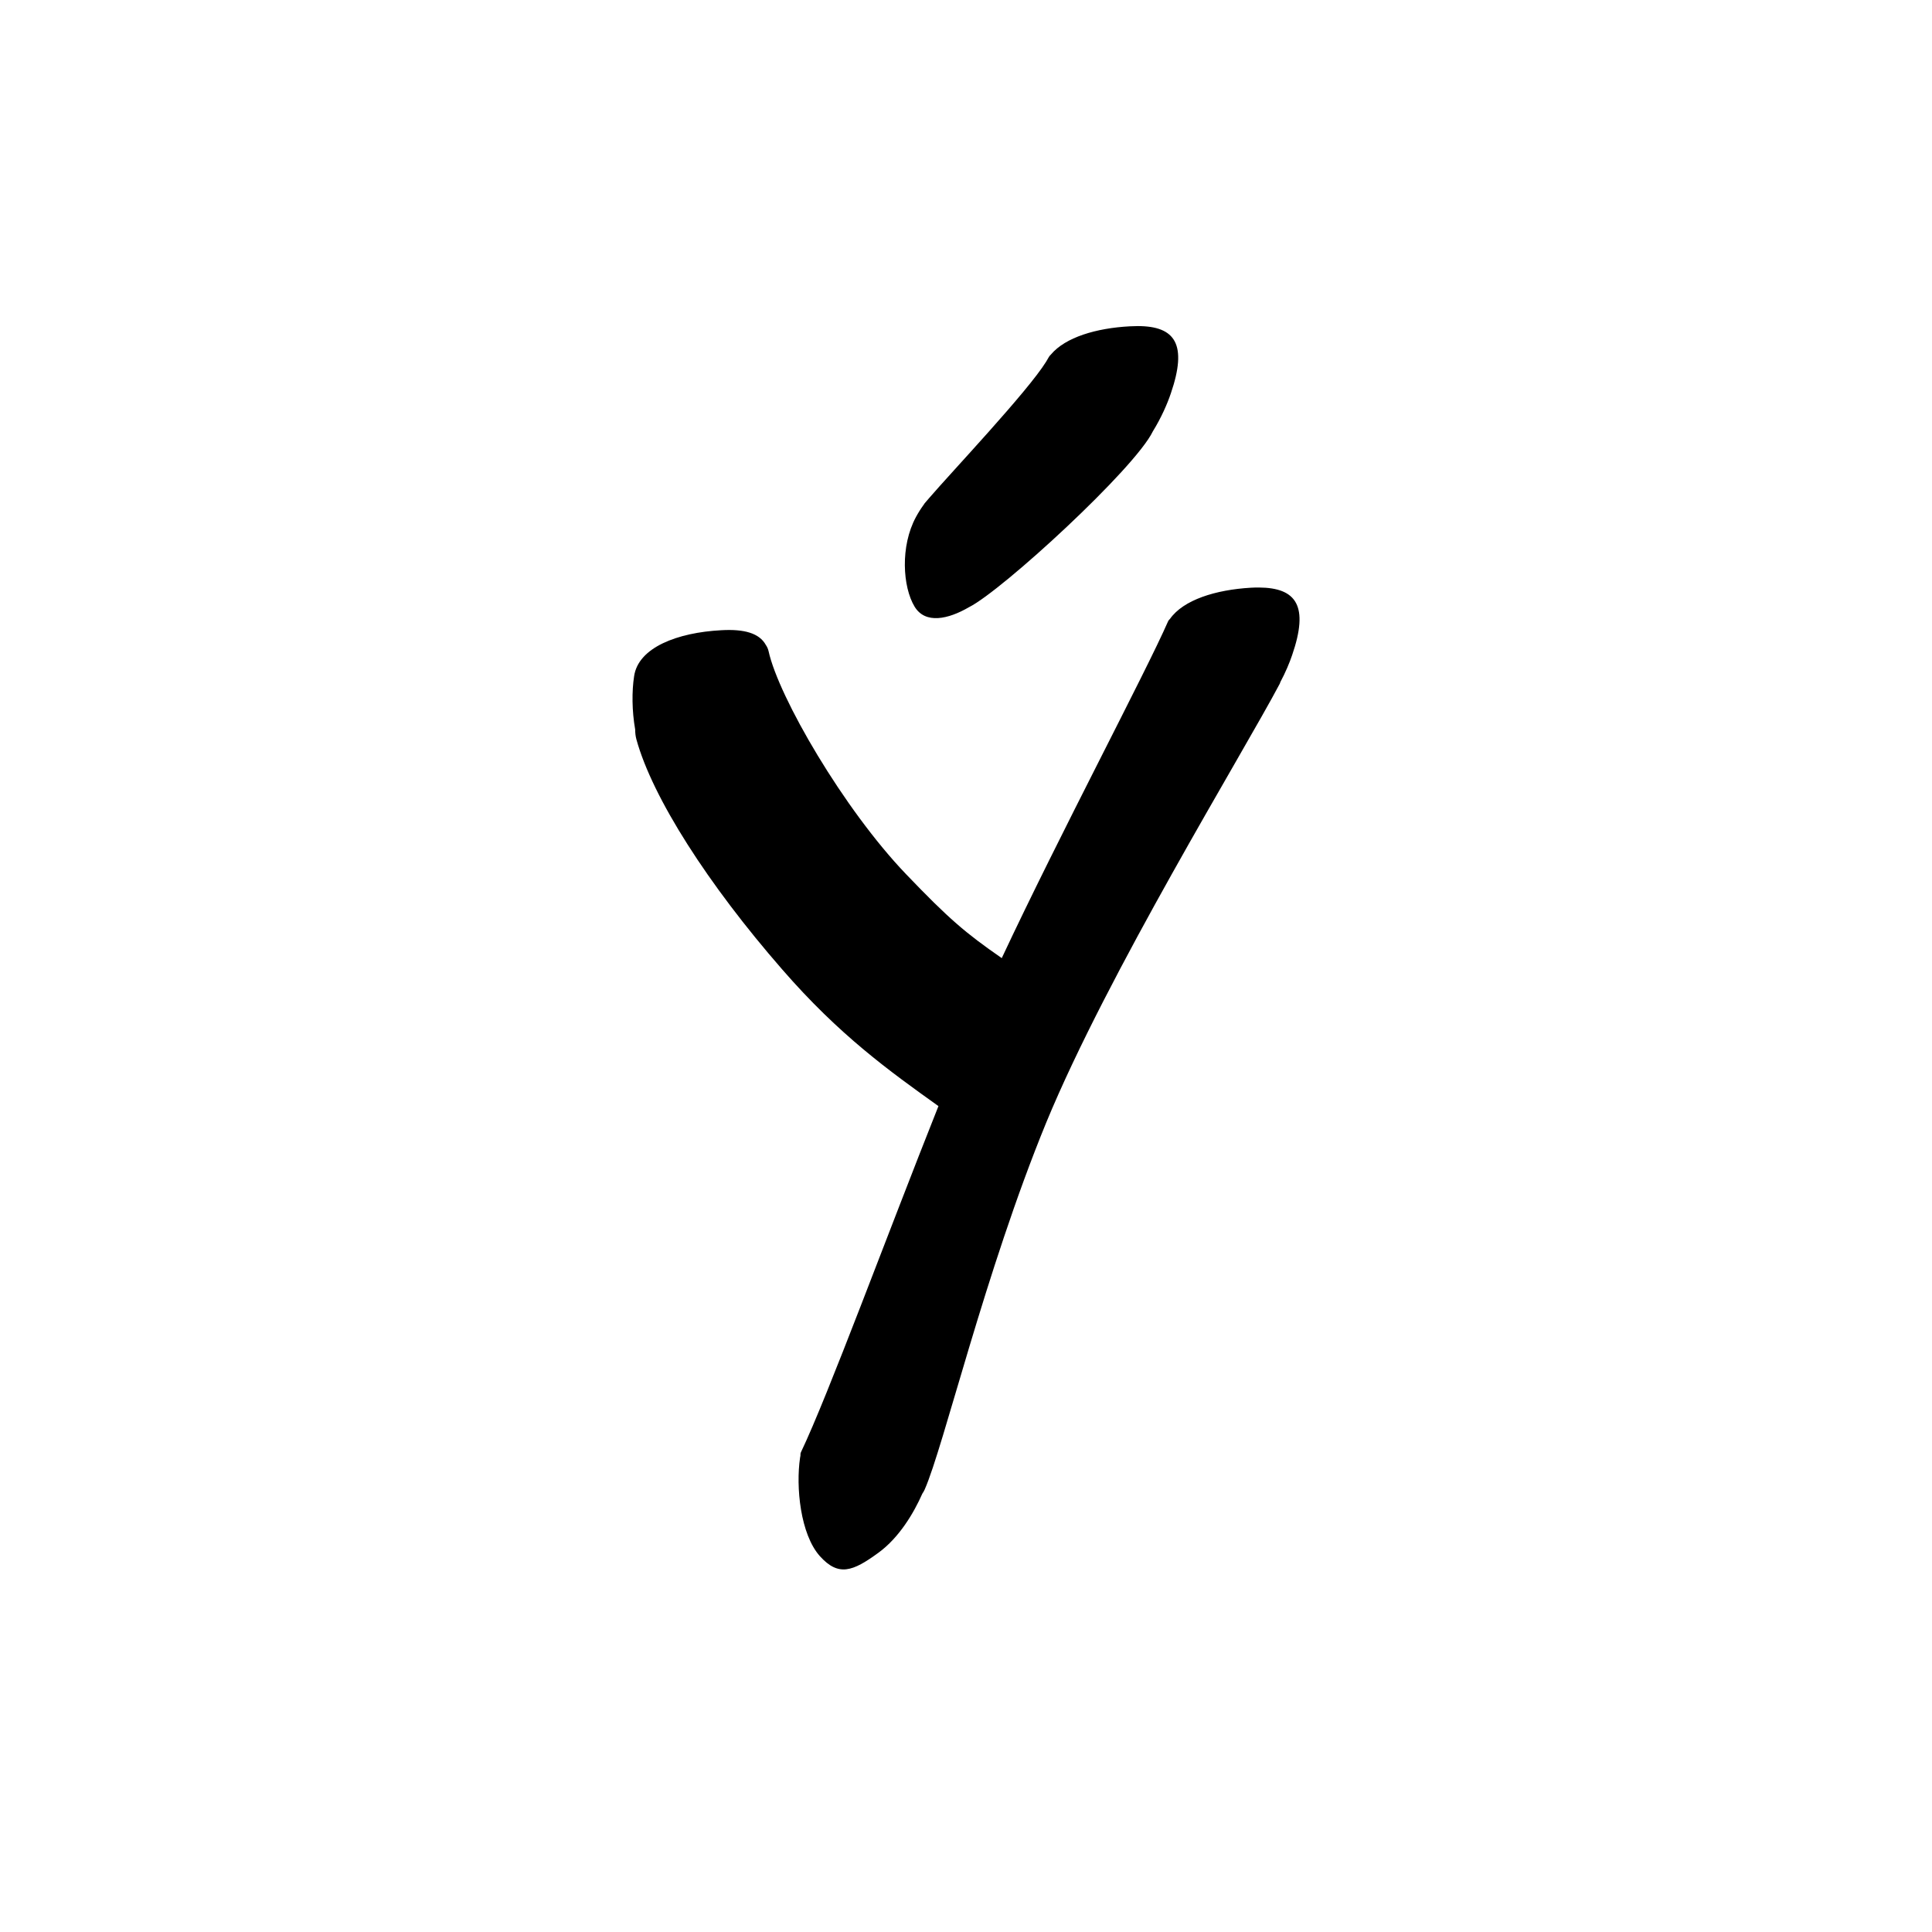
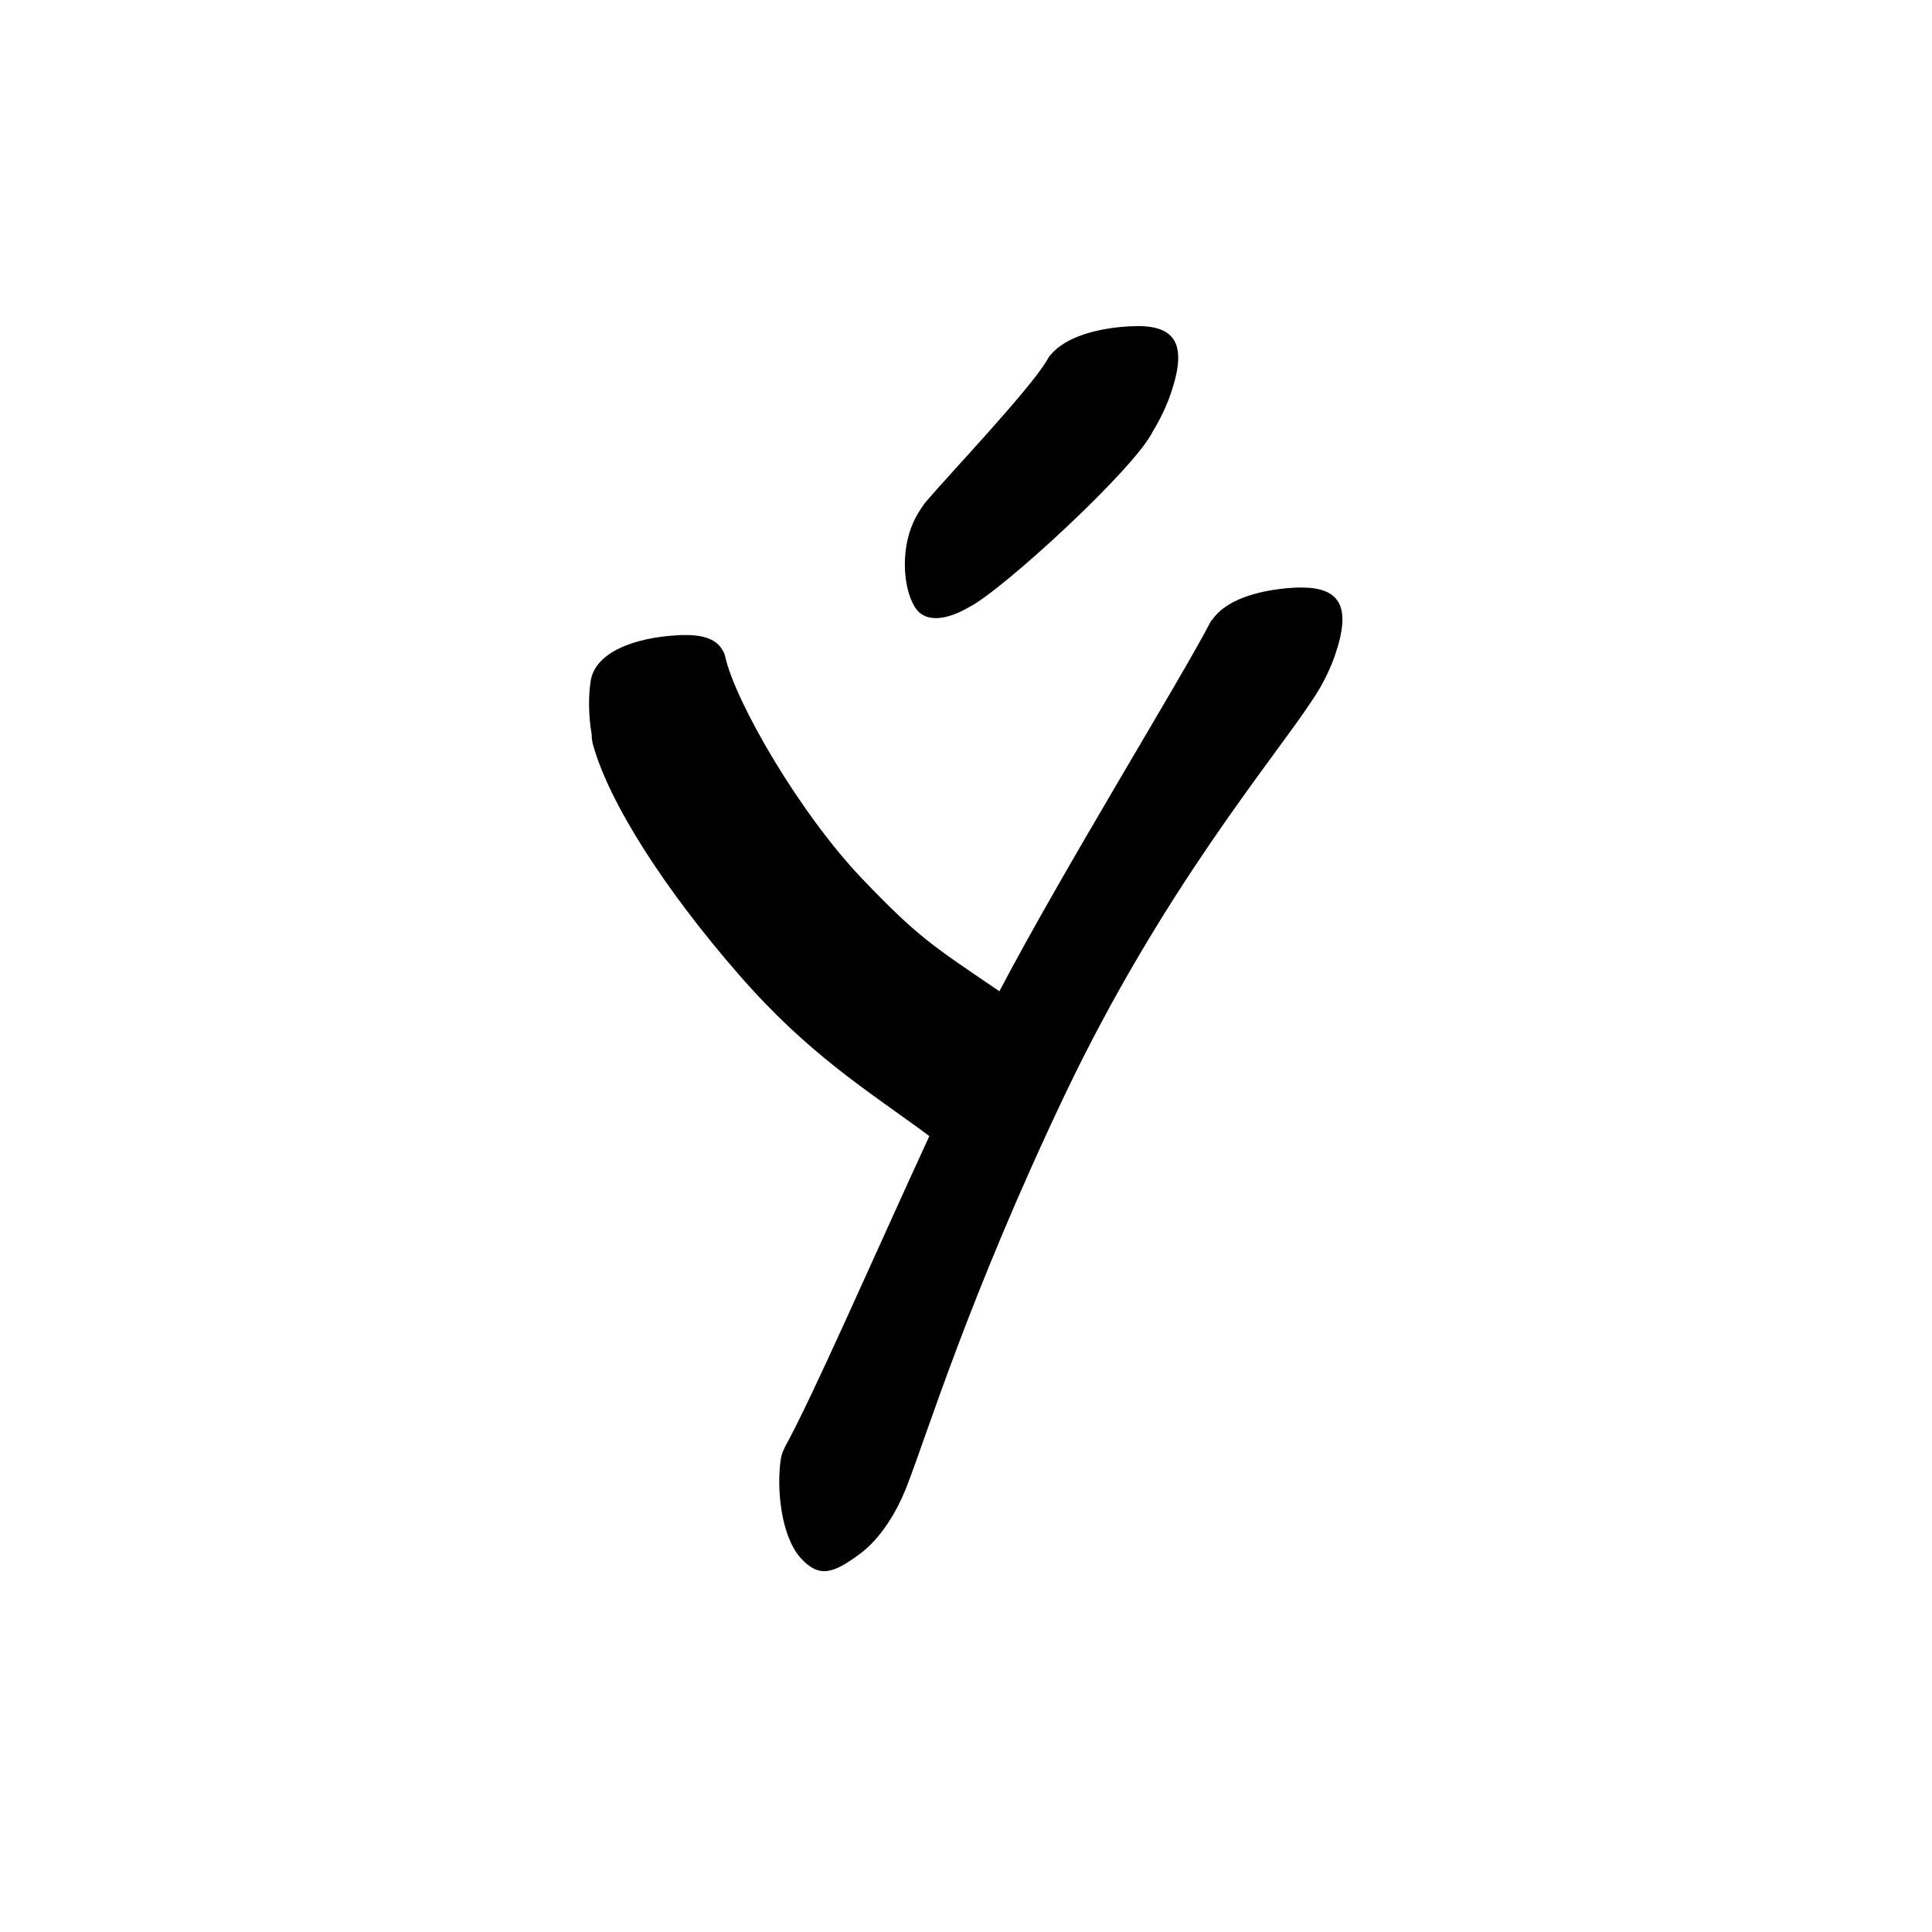
<svg xmlns="http://www.w3.org/2000/svg" xmlns:ns1="http://xml.openoffice.org/svg/export" version="1.2" width="100mm" height="100mm" viewBox="0 0 10000 10000" preserveAspectRatio="xMidYMid" fill-rule="evenodd" stroke-width="28.222" stroke-linejoin="round" xml:space="preserve" id="svg23">
  <defs class="ClipPathGroup" id="defs2">
    <clipPath id="presentation_clip_path_shrink" clipPathUnits="userSpaceOnUse">
      <rect x="10" y="10" width="9980" height="9980" id="rect2" />
    </clipPath>
  </defs>
  <defs class="TextShapeIndex" id="defs3">
    <g ns1:slide="id1" ns1:id-list="id3 id4 id5 id6 id7 id8 id9 id10" id="g2" />
  </defs>
  <defs class="EmbeddedBulletChars" id="defs12">
    <g id="bullet-char-template-57356" transform="scale(0.0004882812,-0.0004882812)">
      <path d="M 580,1141 L 1163,571 580,0 -4,571 580,1141 Z" id="path3" />
    </g>
    <g id="bullet-char-template-57354" transform="scale(0.0004882812,-0.0004882812)">
      <path d="M 8,1128 L 1137,1128 1137,0 8,0 8,1128 Z" id="path4" />
    </g>
    <g id="bullet-char-template-10146" transform="scale(0.0004882812,-0.0004882812)">
      <path d="M 174,0 L 602,739 174,1481 1456,739 174,0 Z M 1358,739 L 309,1346 659,739 1358,739 Z" id="path5" />
    </g>
    <g id="bullet-char-template-10132" transform="scale(0.0004882812,-0.0004882812)">
      <path d="M 2015,739 L 1276,0 717,0 1260,543 174,543 174,936 1260,936 717,1481 1274,1481 2015,739 Z" id="path6" />
    </g>
    <g id="bullet-char-template-10007" transform="scale(0.0004882812,-0.0004882812)">
      <path d="M 0,-2 C -7,14 -16,27 -25,37 L 356,567 C 262,823 215,952 215,954 215,979 228,992 255,992 264,992 276,990 289,987 310,991 331,999 354,1012 L 381,999 492,748 772,1049 836,1024 860,1049 C 881,1039 901,1025 922,1006 886,937 835,863 770,784 769,783 710,716 594,584 L 774,223 C 774,196 753,168 711,139 L 727,119 C 717,90 699,76 672,76 641,76 570,178 457,381 L 164,-76 C 142,-110 111,-127 72,-127 30,-127 9,-110 8,-76 1,-67 -2,-52 -2,-32 -2,-23 -1,-13 0,-2 Z" id="path7" />
    </g>
    <g id="bullet-char-template-10004" transform="scale(0.0004882812,-0.0004882812)">
      <path d="M 285,-33 C 182,-33 111,30 74,156 52,228 41,333 41,471 41,549 55,616 82,672 116,743 169,778 240,778 293,778 328,747 346,684 L 369,508 C 377,444 397,411 428,410 L 1163,1116 C 1174,1127 1196,1133 1229,1133 1271,1133 1292,1118 1292,1087 L 1292,965 C 1292,929 1282,901 1262,881 L 442,47 C 390,-6 338,-33 285,-33 Z" id="path8" />
    </g>
    <g id="bullet-char-template-9679" transform="scale(0.0004882812,-0.0004882812)">
      <path d="M 813,0 C 632,0 489,54 383,161 276,268 223,411 223,592 223,773 276,916 383,1023 489,1130 632,1184 813,1184 992,1184 1136,1130 1245,1023 1353,916 1407,772 1407,592 1407,412 1353,268 1245,161 1136,54 992,0 813,0 Z" id="path9" />
    </g>
    <g id="bullet-char-template-8226" transform="scale(0.0004882812,-0.0004882812)">
      <path d="M 346,457 C 273,457 209,483 155,535 101,586 74,649 74,723 74,796 101,859 155,911 209,963 273,989 346,989 419,989 480,963 531,910 582,859 608,796 608,723 608,648 583,586 532,535 482,483 420,457 346,457 Z" id="path10" />
    </g>
    <g id="bullet-char-template-8211" transform="scale(0.0004882812,-0.0004882812)">
      <path d="M -4,459 L 1135,459 1135,606 -4,606 -4,459 Z" id="path11" />
    </g>
    <g id="bullet-char-template-61548" transform="scale(0.0004882812,-0.0004882812)">
      <path d="M 173,740 C 173,903 231,1043 346,1159 462,1274 601,1332 765,1332 928,1332 1067,1274 1183,1159 1299,1043 1357,903 1357,740 1357,577 1299,437 1183,322 1067,206 928,148 765,148 601,148 462,206 346,322 231,437 173,577 173,740 Z" id="path12" />
    </g>
  </defs>
-   <path id="path13" d="M 5888.788 1687.804 C 5875.77 1687.793 5862.203 1688.18 5848.015 1688.993 C 5674.646 1698.198 5514.309 1745.712 5439.513 1835.03 C 5434.512 1839.513 5430.268 1844.78 5427.007 1850.998 C 5426.554 1851.881 5425.889 1852.931 5425.405 1853.84 C 5421.495 1859.759 5417.95 1865.836 5414.76 1872.082 C 5317.845 2028.147 4926.216 2441.932 4809.216 2578.034 C 4805.297 2582.314 4801.492 2586.878 4797.692 2591.418 C 4794.458 2595.275 4788.582 2601.82 4786.013 2605.009 C 4783.693 2607.889 4781.587 2611.148 4779.605 2614.569 C 4766.065 2633.168 4753.185 2653.453 4741.003 2676.012 C 4659.003 2827.012 4671.975 3038.015 4733.975 3140.015 C 4789.582 3231.498 4907.899 3205.406 5015.404 3142.806 C 5186.254 3057.569 5874.499 2424.827 5966.974 2232.99 C 5967.015 2232.906 5967.037 2232.817 5967.078 2232.732 C 6010.668 2162.266 6041.768 2090.641 6059.992 2036.982 C 6147.179 1782.919 6084.059 1687.972 5888.788 1687.804 z M 6515.985 3040.951 C 6502.912 3040.878 6489.255 3041.235 6475.005 3041.985 C 6292.438 3052.486 6124.908 3104.802 6055.651 3203.577 C 6051.636 3207.06 6048.177 3211.01 6045.988 3215.979 C 5928.958 3483.476 5487.147 4314.953 5185.058 4959.181 C 4997.256 4829.036 4911.927 4756.573 4689.998 4524.995 C 4366.998 4187.995 4030 3607.975 3978 3369.975 C 3975.209 3357.724 3970.263 3347.555 3964.151 3338.556 C 3930.334 3277.098 3852.262 3255.193 3733.002 3262.023 C 3507.002 3274.023 3303.022 3350.975 3282.022 3500.975 C 3270.222 3577.42 3270.647 3679.361 3287.655 3775.945 C 3287.628 3793.139 3289.427 3810.212 3294.011 3827.001 C 3377.011 4129.002 3666.022 4579.006 4048.022 5017.006 C 4344.395 5358.497 4603.761 5543.887 4857.378 5725.18 C 4592.022 6390.944 4286.902 7220.938 4146 7515.975 C 4143.276 7521.727 4142.622 7528.108 4143.055 7534.734 C 4142.287 7538.453 4141.521 7542.186 4140.988 7545.999 C 4118.988 7694.999 4141.979 7941.012 4243.979 8055.012 C 4339.979 8161.012 4412.991 8134.995 4547.991 8035.995 C 4653.505 7958.829 4729.112 7832.796 4774.127 7730.898 C 4778.594 7724.475 4782.647 7717.636 4786.013 7710.02 C 4885.013 7486.02 5097.018 6586.015 5415.018 5811.015 C 5734.018 5037.015 6431.988 3902.009 6623.988 3539.009 C 6625.316 3536.453 6625.974 3533.701 6626.779 3530.999 C 6654.129 3479.694 6674.608 3430.487 6688.016 3391.008 C 6775.203 3137.883 6712.08 3042.05 6515.985 3040.951 z " />
+   <path id="path13" d="M 5888.788 1687.804 C 5875.77 1687.793 5862.203 1688.18 5848.015 1688.993 C 5674.646 1698.198 5514.309 1745.712 5439.513 1835.03 C 5434.512 1839.513 5430.268 1844.78 5427.007 1850.998 C 5426.554 1851.881 5425.889 1852.931 5425.405 1853.84 C 5421.495 1859.759 5417.95 1865.836 5414.76 1872.082 C 5317.845 2028.147 4926.216 2441.932 4809.216 2578.034 C 4805.297 2582.314 4801.492 2586.878 4797.692 2591.418 C 4794.458 2595.275 4788.582 2601.82 4786.013 2605.009 C 4783.693 2607.889 4781.587 2611.148 4779.605 2614.569 C 4766.065 2633.168 4753.185 2653.453 4741.003 2676.012 C 4659.003 2827.012 4671.975 3038.015 4733.975 3140.015 C 4789.582 3231.498 4907.899 3205.406 5015.404 3142.806 C 5186.254 3057.569 5874.499 2424.827 5966.974 2232.99 C 5967.015 2232.906 5967.037 2232.817 5967.078 2232.732 C 6010.668 2162.266 6041.768 2090.641 6059.992 2036.982 C 6147.179 1782.919 6084.059 1687.972 5888.788 1687.804 z M 6737.987 3040.951 C 6724.914 3040.878 6711.257 3041.235 6697.007 3041.985 C 6512.084 3052.622 6342.637 3106.187 6275.069 3207.453 C 6271.466 3210.321 6268.288 3213.625 6266.026 3217.995 C 6118.573 3505.14 5510.412 4488.587 5172.759 5130.694 C 4823.013 4893.091 4752.016 4850.484 4464.999 4550.988 C 4141.999 4213.988 3805.001 3634.02 3753.001 3396.02 C 3750.264 3384.009 3745.446 3374.001 3739.513 3365.118 C 3705.874 3303.206 3627.647 3281.164 3508.003 3288.016 C 3282.003 3300.016 3078.023 3377.02 3057.023 3527.02 C 3045.222 3603.465 3045.648 3705.354 3062.655 3801.938 C 3062.629 3819.132 3064.428 3836.205 3069.012 3852.995 C 3152.012 4154.995 3441.022 4605 3823.022 5043 C 4188.846 5464.512 4498.425 5648.644 4810.197 5880.364 C 4520.491 6509.556 4204.983 7233.371 4060.992 7492.979 C 4060.018 7494.739 4059.681 7496.7 4059.029 7498.56 C 4050.003 7516.086 4043.813 7534.854 4040.994 7554.991 C 4018.994 7703.991 4041.985 7950.004 4143.985 8064.004 C 4239.985 8170.004 4312.997 8143.987 4447.997 8044.987 C 4563.359 7960.618 4643.033 7817.797 4685.967 7712.036 C 4686.274 7711.321 4686.706 7710.747 4687.001 7710.02 C 4689.725 7703.43 4693.718 7692.122 4696.664 7684.647 C 4696.804 7684.269 4696.939 7683.939 4697.078 7683.562 C 4794.905 7434.929 5015.565 6709.322 5509.018 5672.005 C 6018.018 4602.005 6596.986 3923.986 6794.986 3619.986 C 6795.157 3619.719 6795.185 3619.378 6795.347 3619.107 C 6850.396 3538.708 6888.985 3452.935 6910.017 3391.008 C 6997.205 3137.883 6934.082 3042.05 6737.987 3040.951 z " />
</svg>
